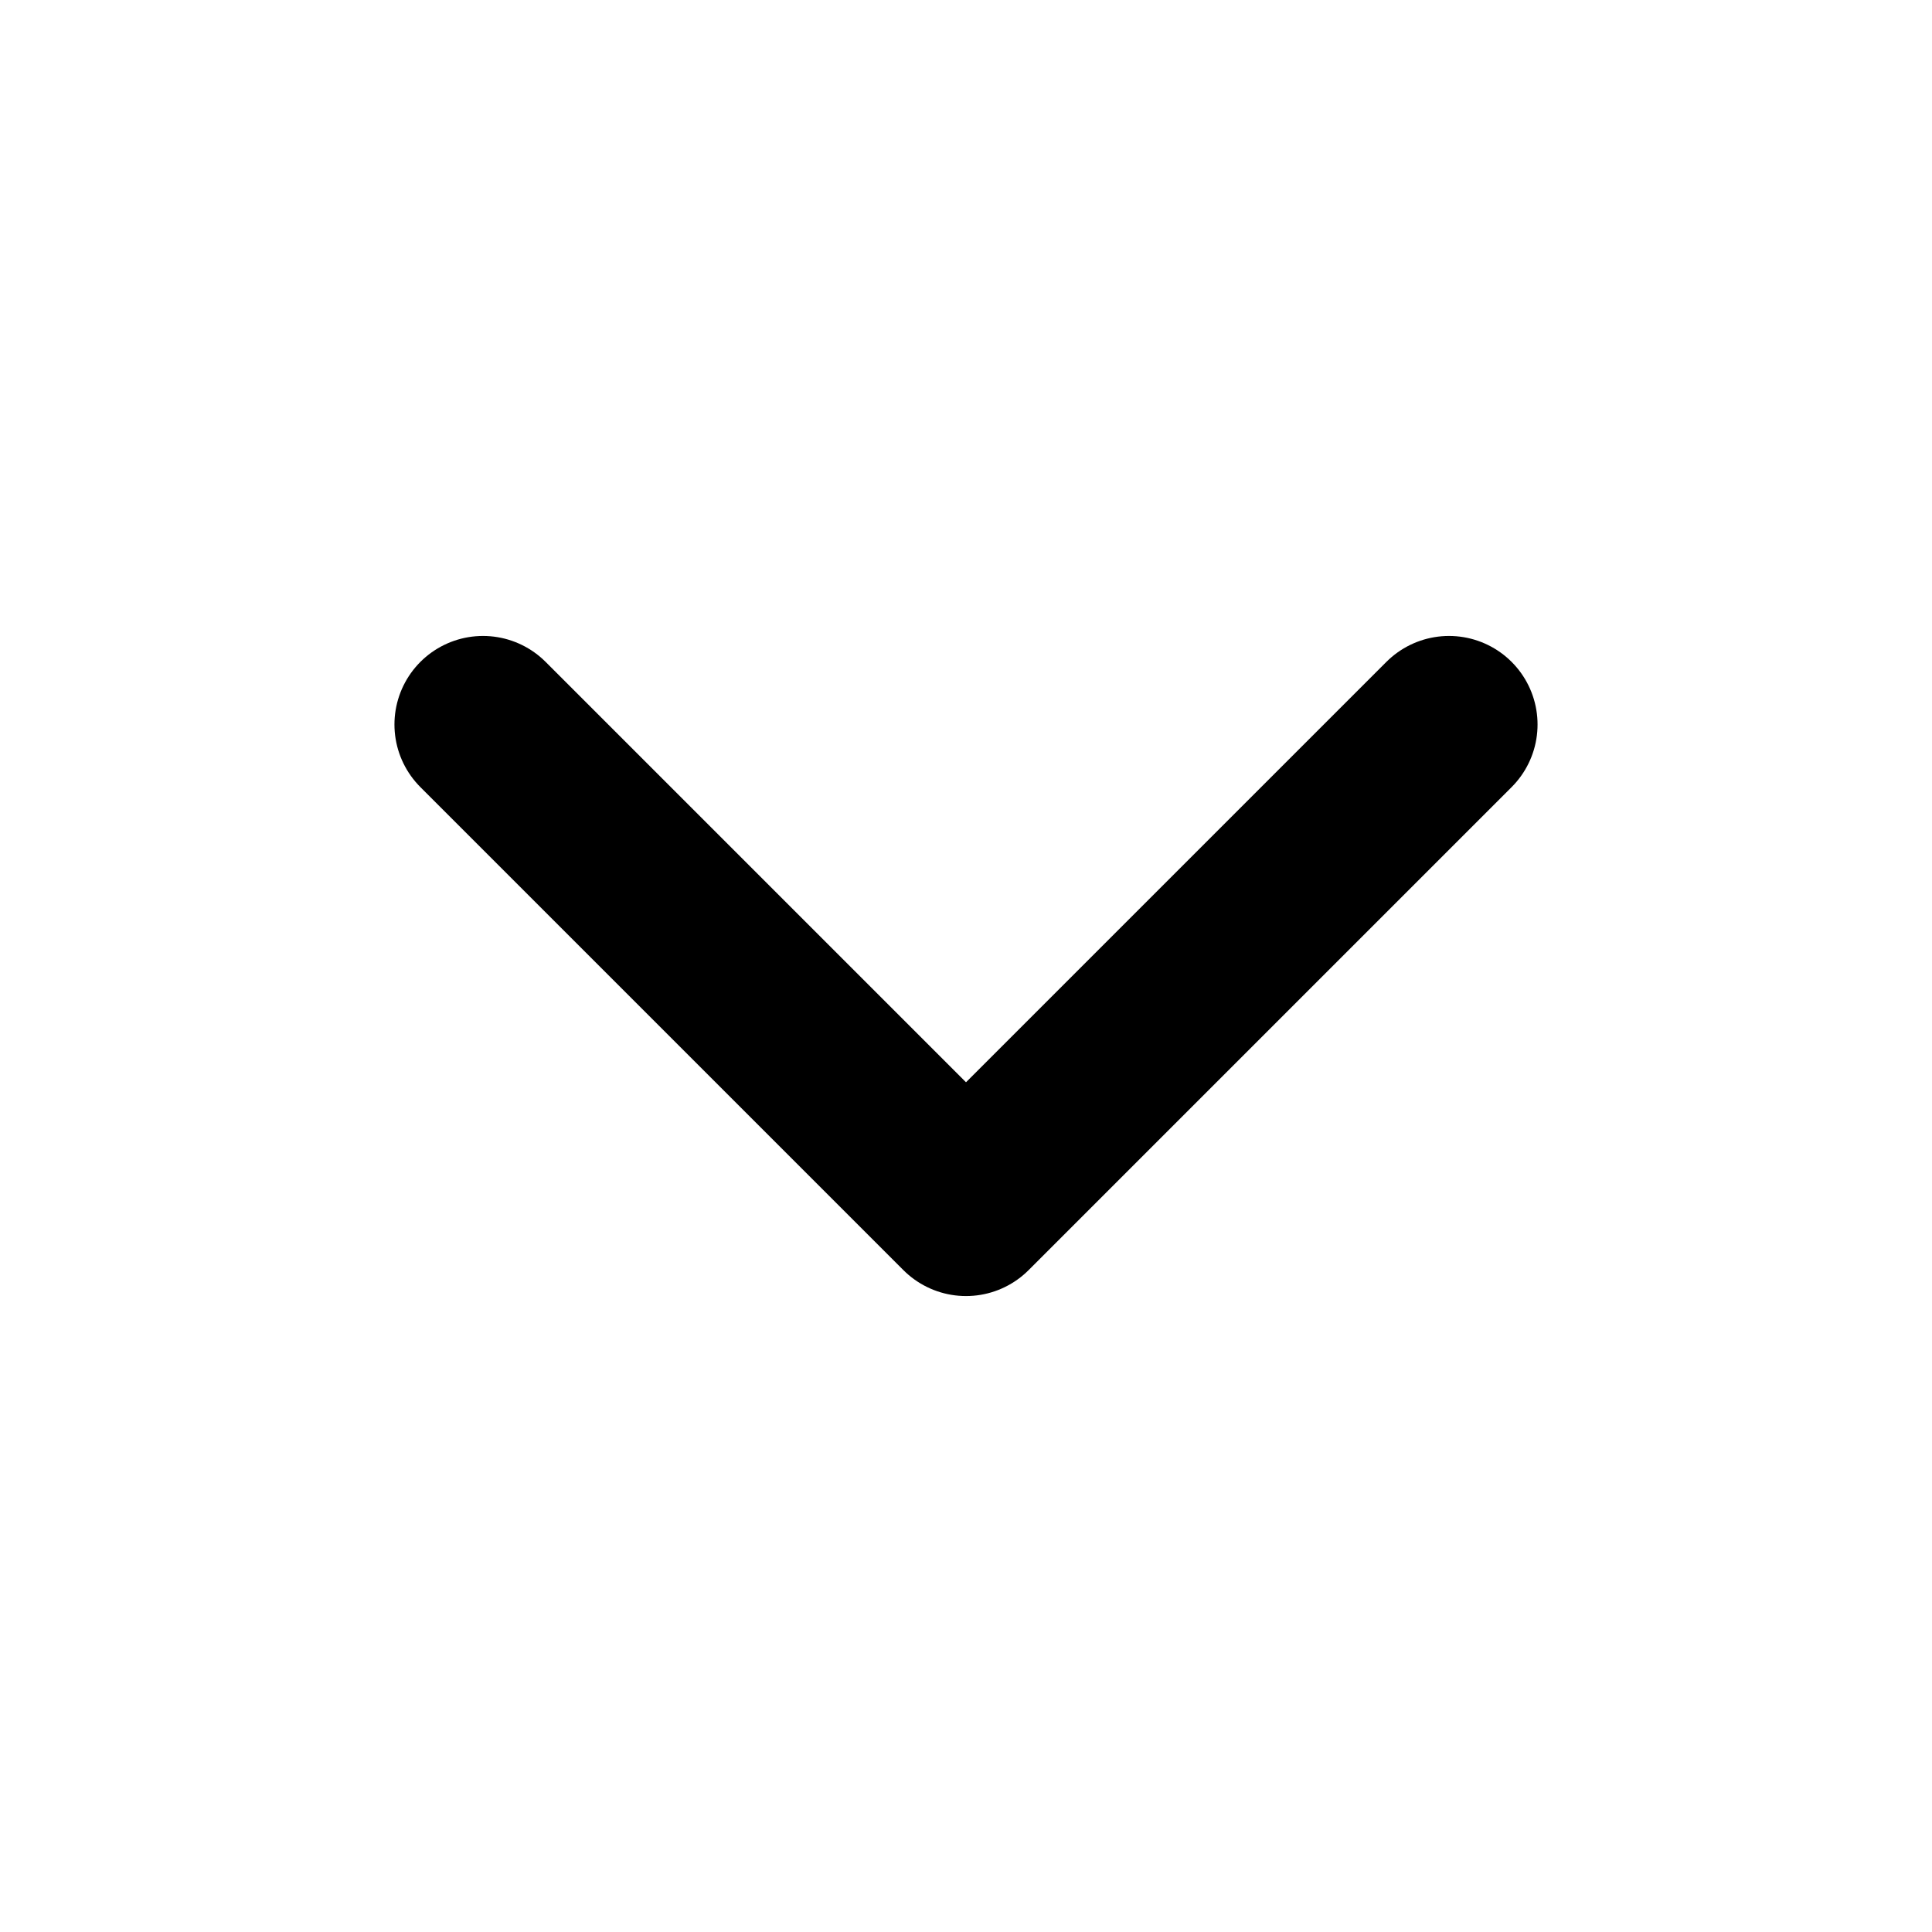
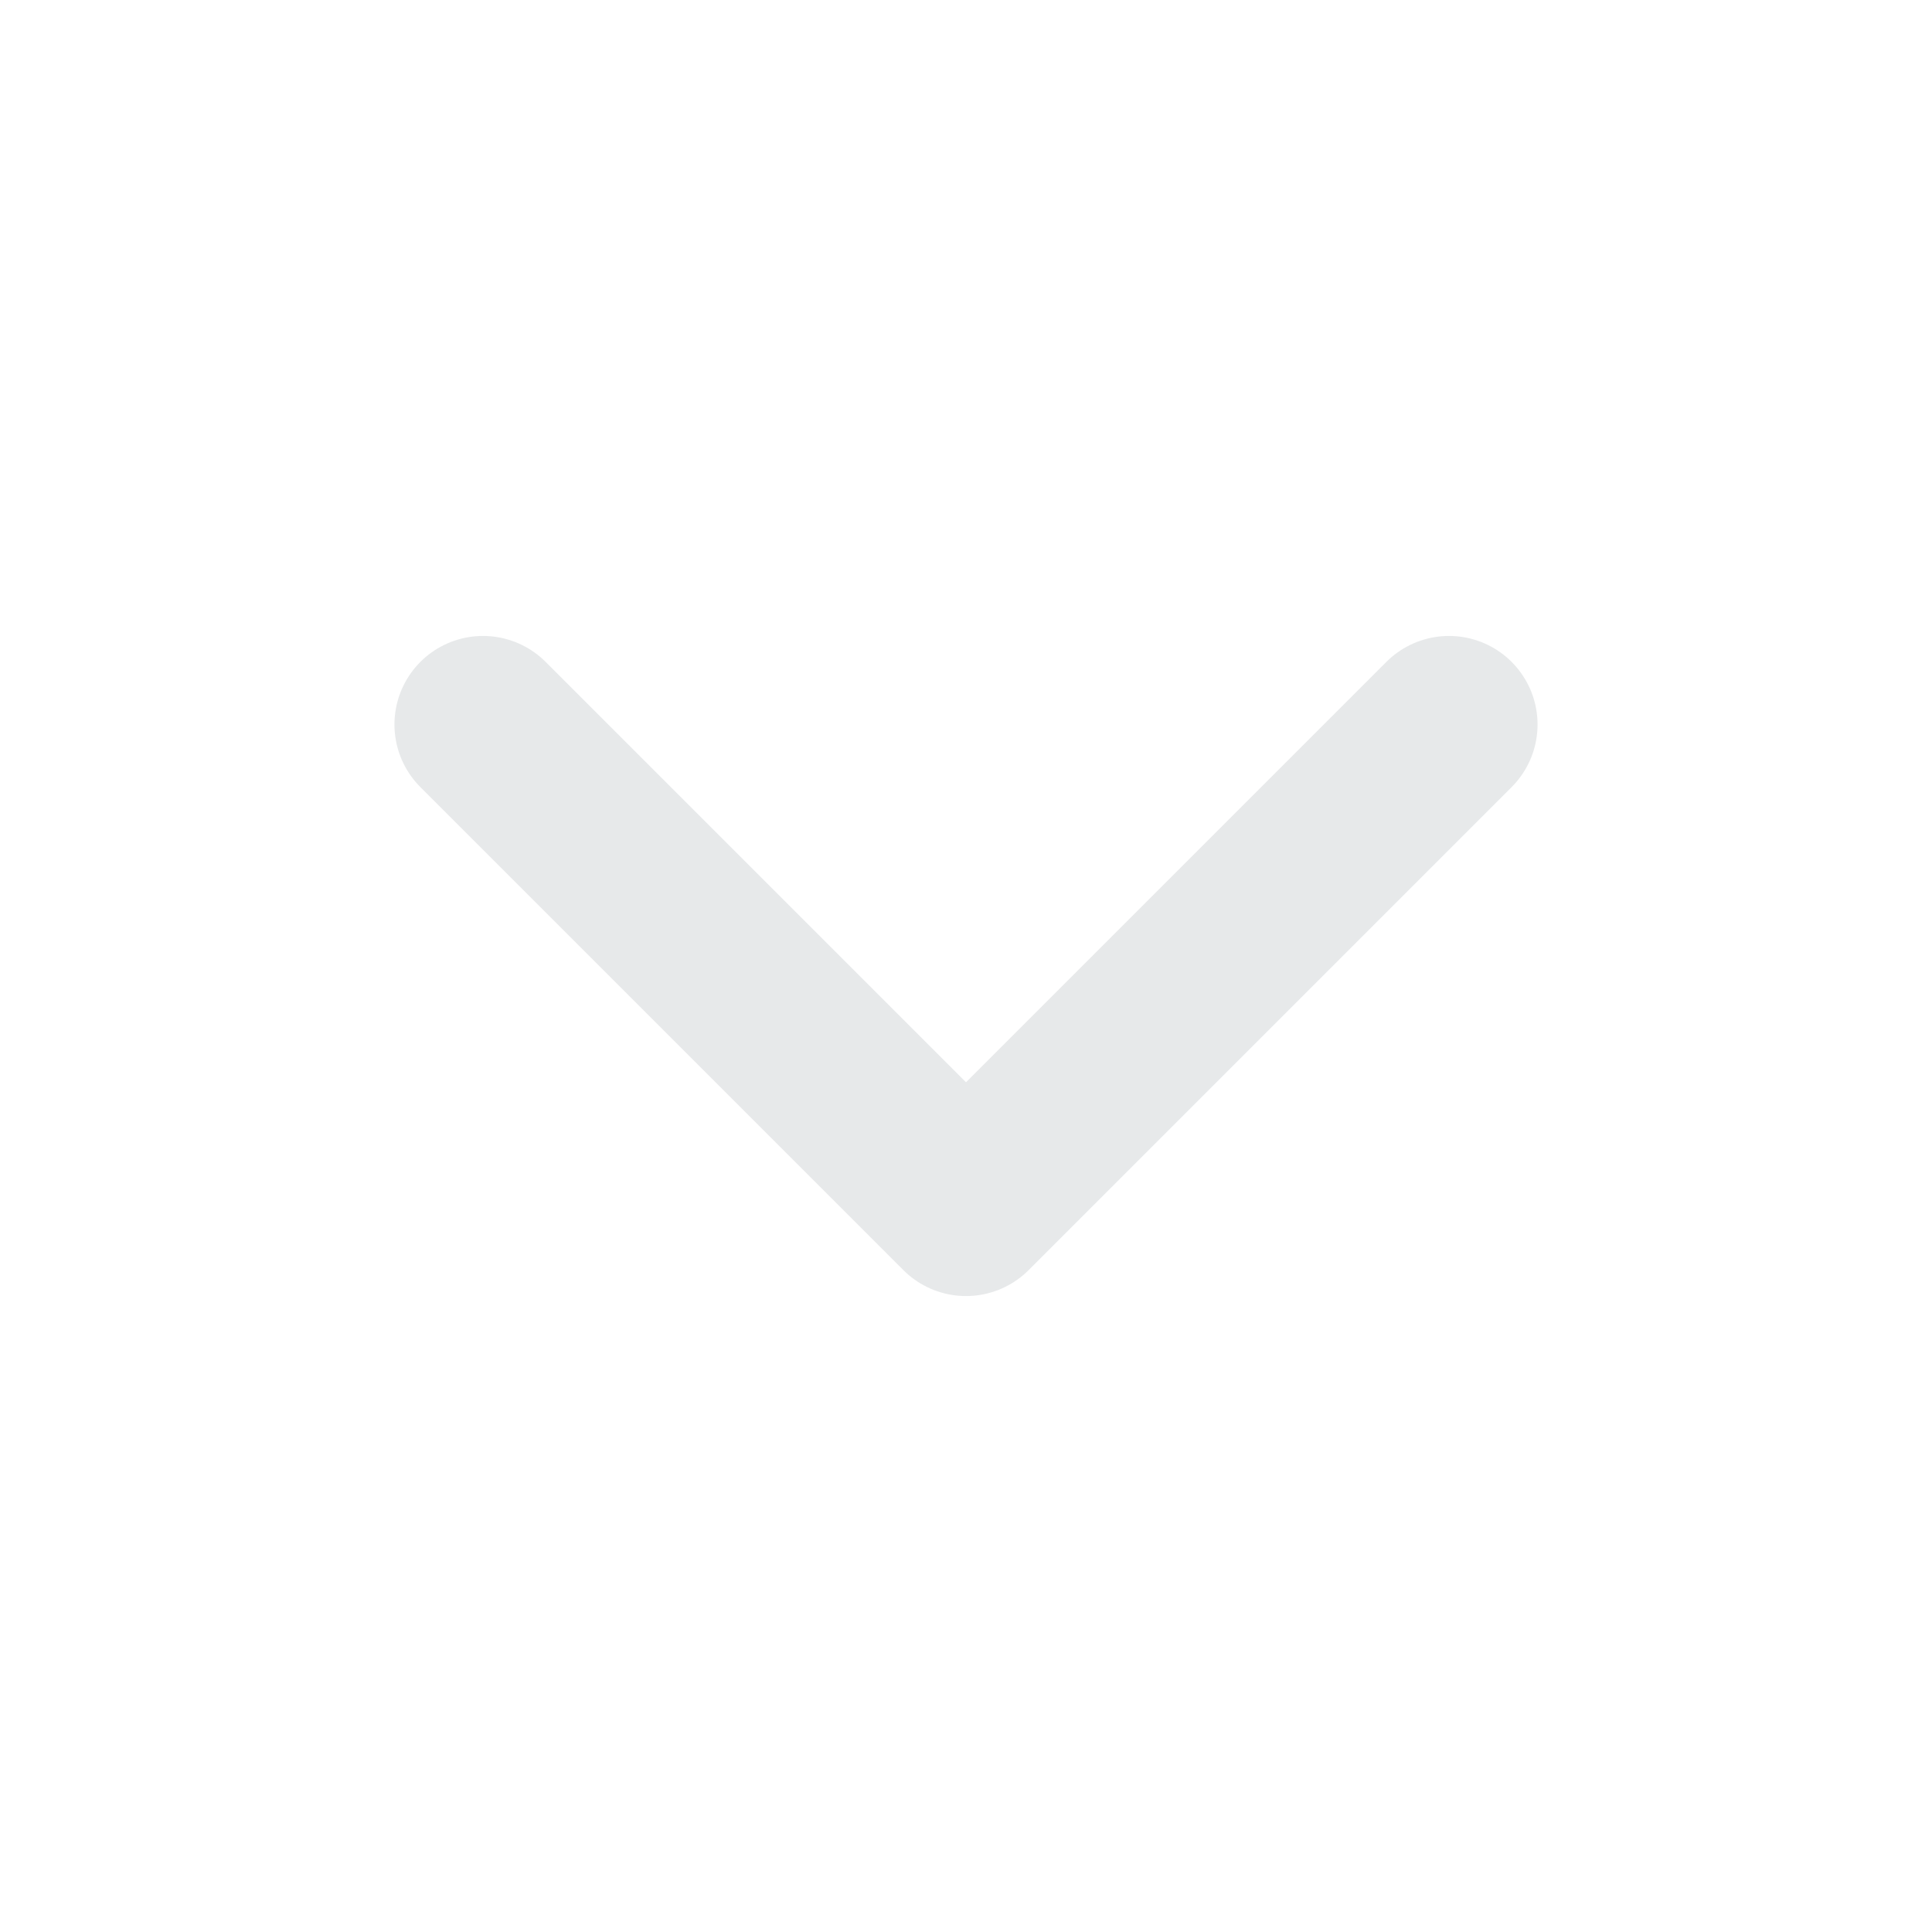
- <svg xmlns="http://www.w3.org/2000/svg" viewBox="0 0 24 24" fill="none" stroke="currentColor" stroke-width="2.2" stroke-linecap="round" stroke-linejoin="round">
+ <svg xmlns="http://www.w3.org/2000/svg" viewBox="0 0 24 24" fill="none" stroke="#e7e9ea" stroke-width="2.2" stroke-linecap="round" stroke-linejoin="round">
  <polyline points="6 9 12 15 18 9" />
</svg>
